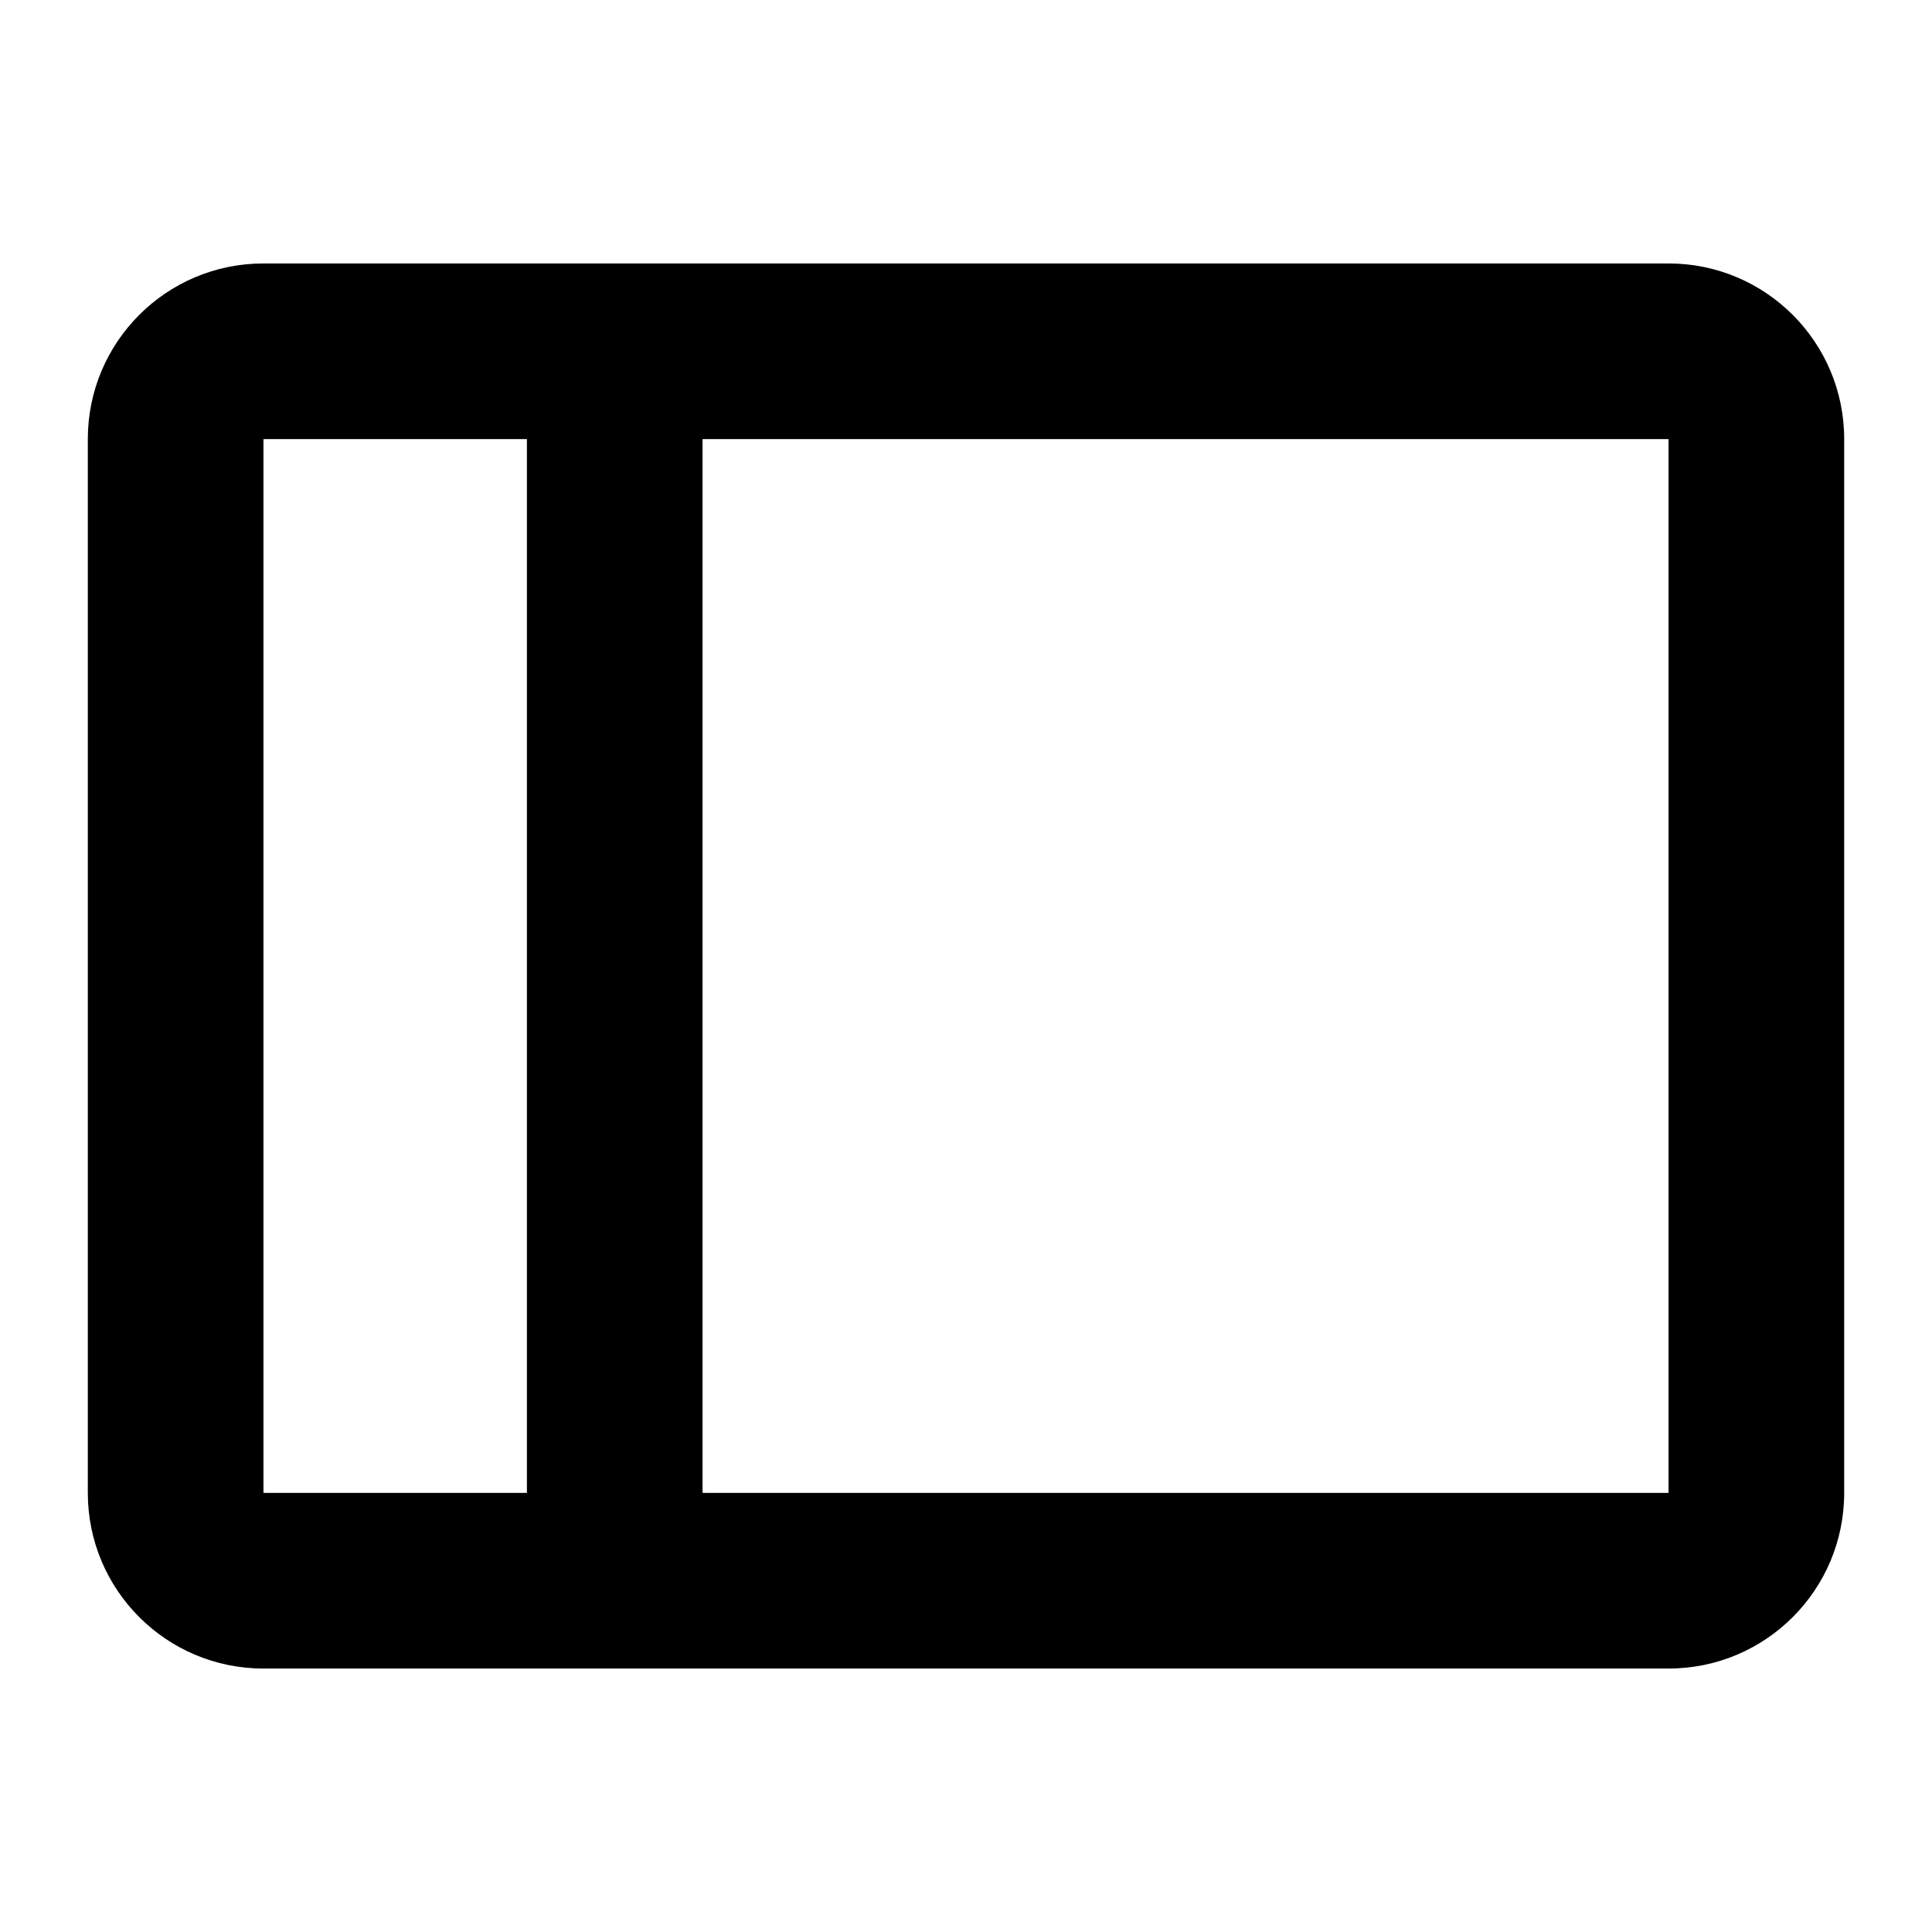
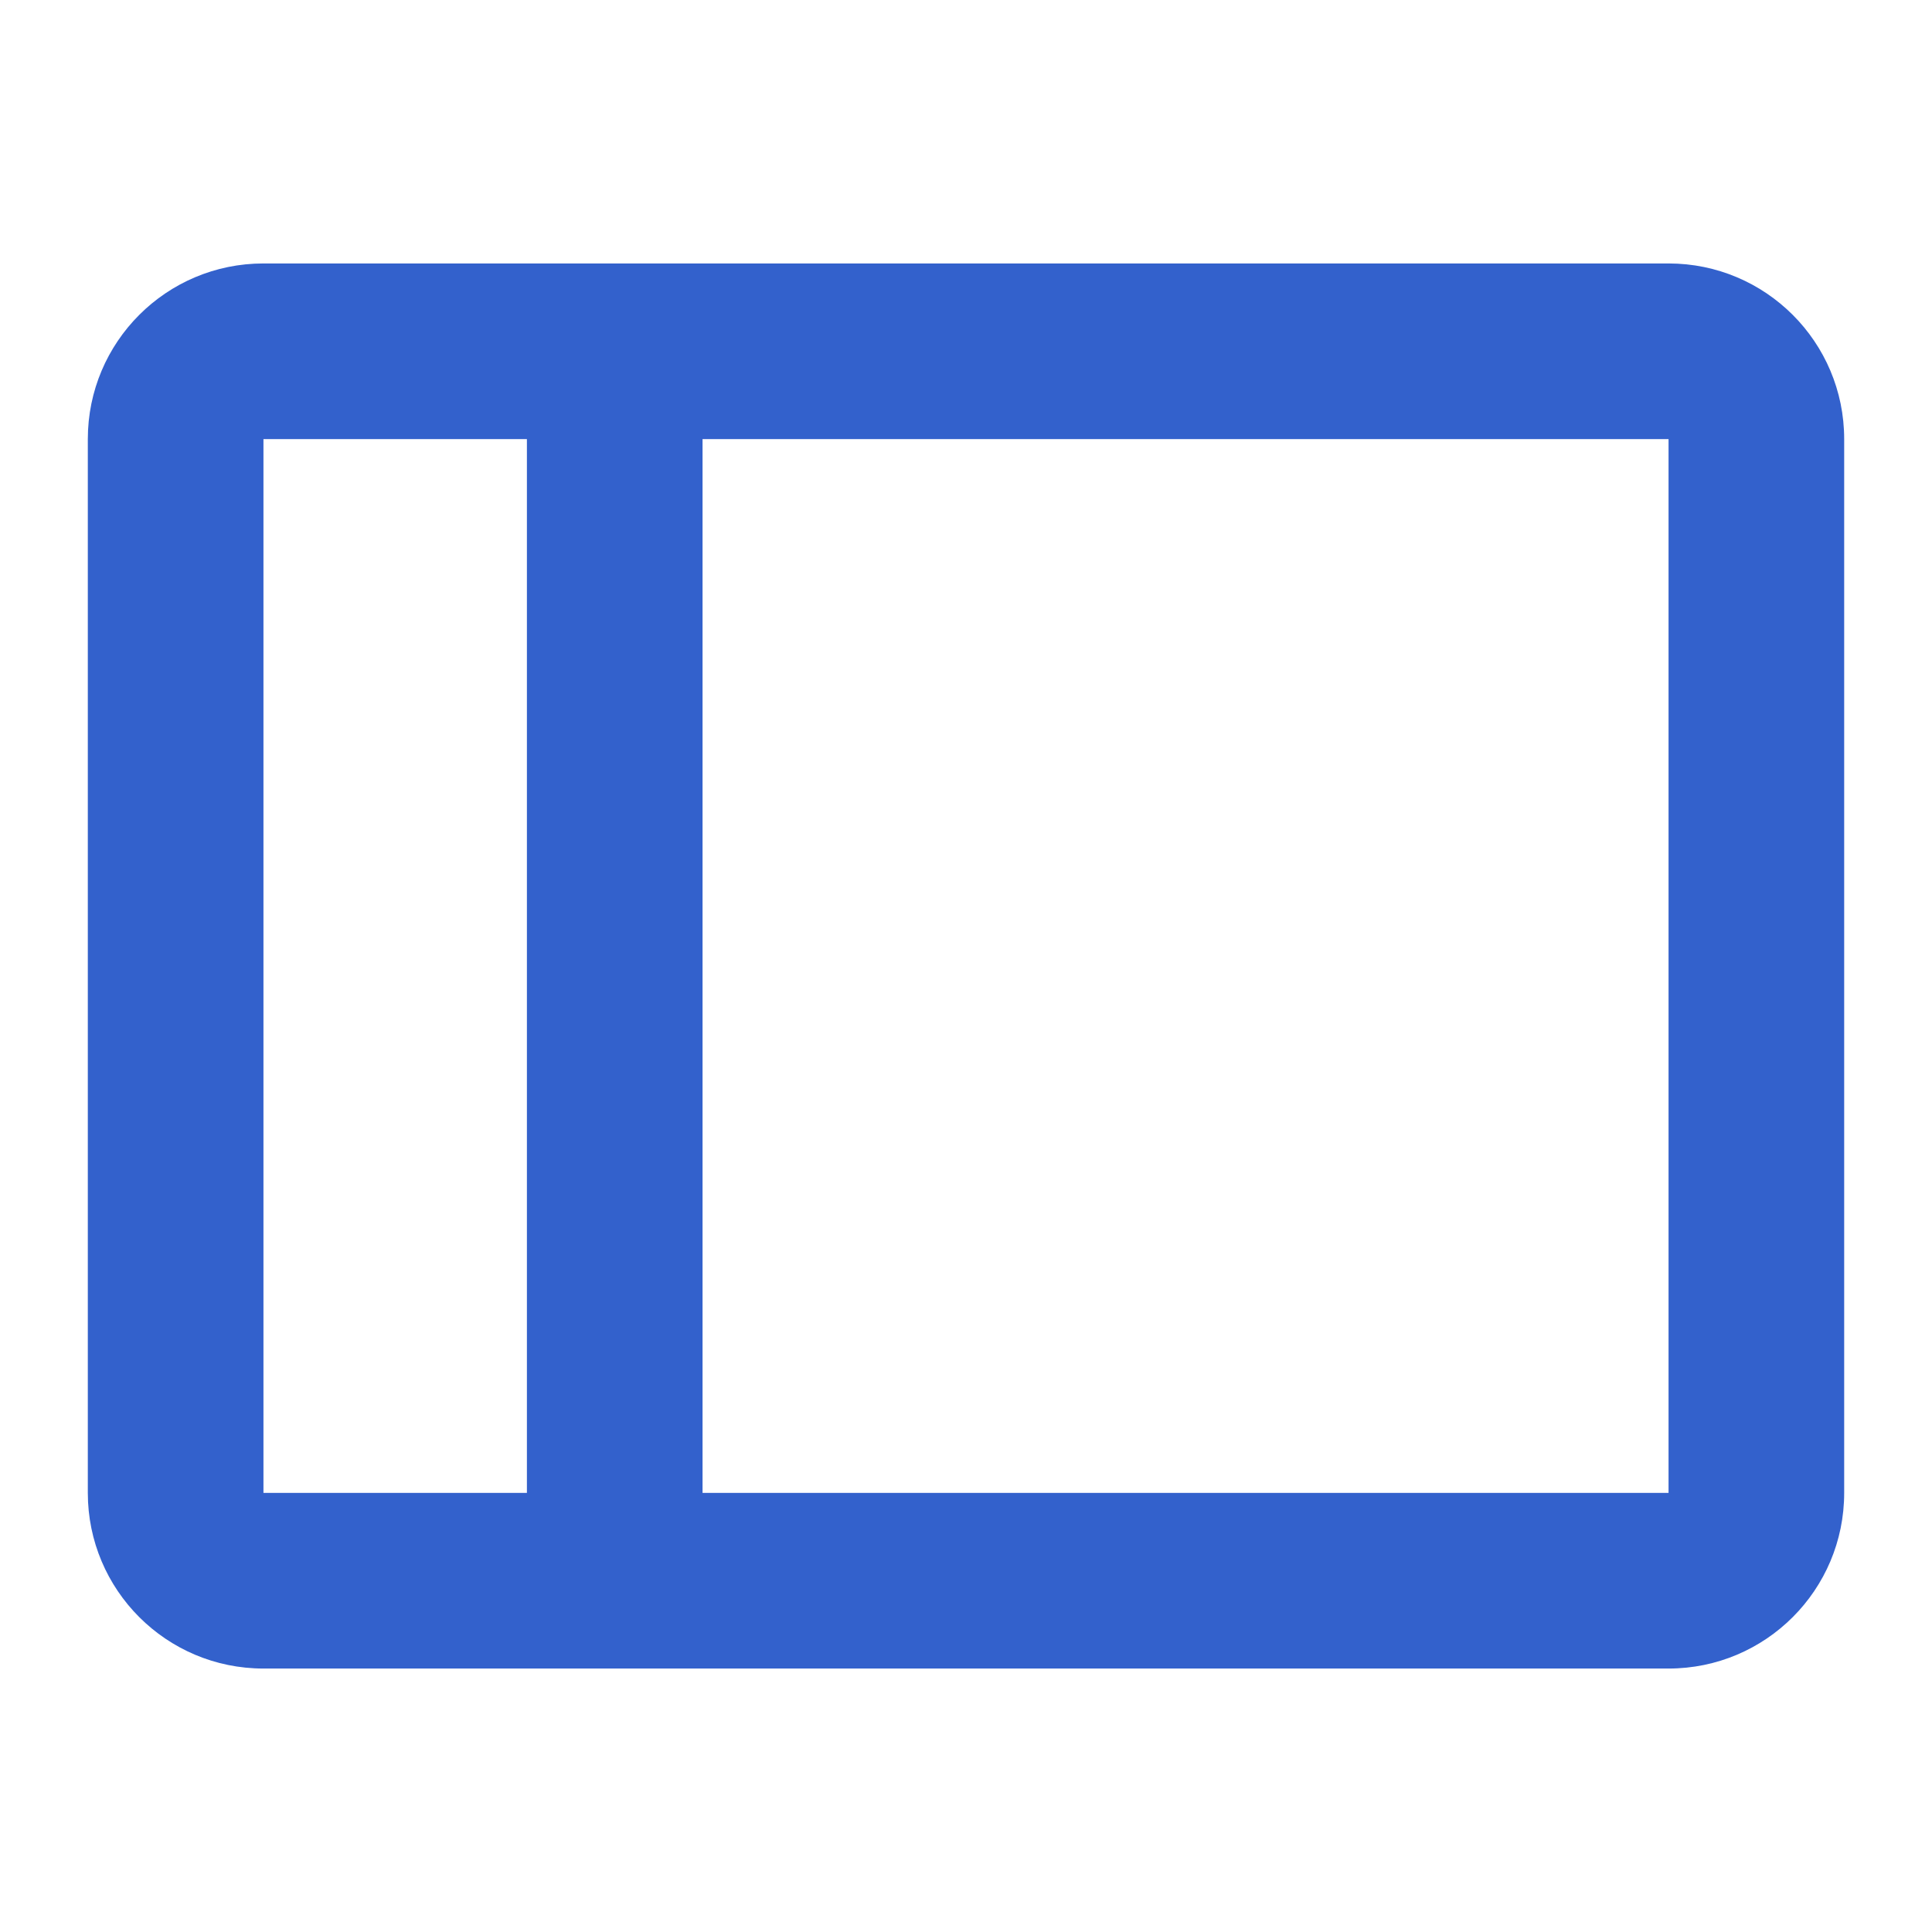
- <svg xmlns="http://www.w3.org/2000/svg" class="icon-sidebar" width="22" height="22" viewBox="0 0 22 22">
+ <svg xmlns="http://www.w3.org/2000/svg" class="icon-sidebar" fill="#3361cc" width="22" height="22" viewBox="0 0 22 22">
  <path d="M19,3H3C1.895,3,1,3.895,1,5v12c0,1.105,0.895,2,2,2h16c1.105,0,2-0.895,2-2V5C21,3.895,20.105,3,19,3z M3,5h3v12H3V5z M19,17H8V5h11V17z" />
</svg>
